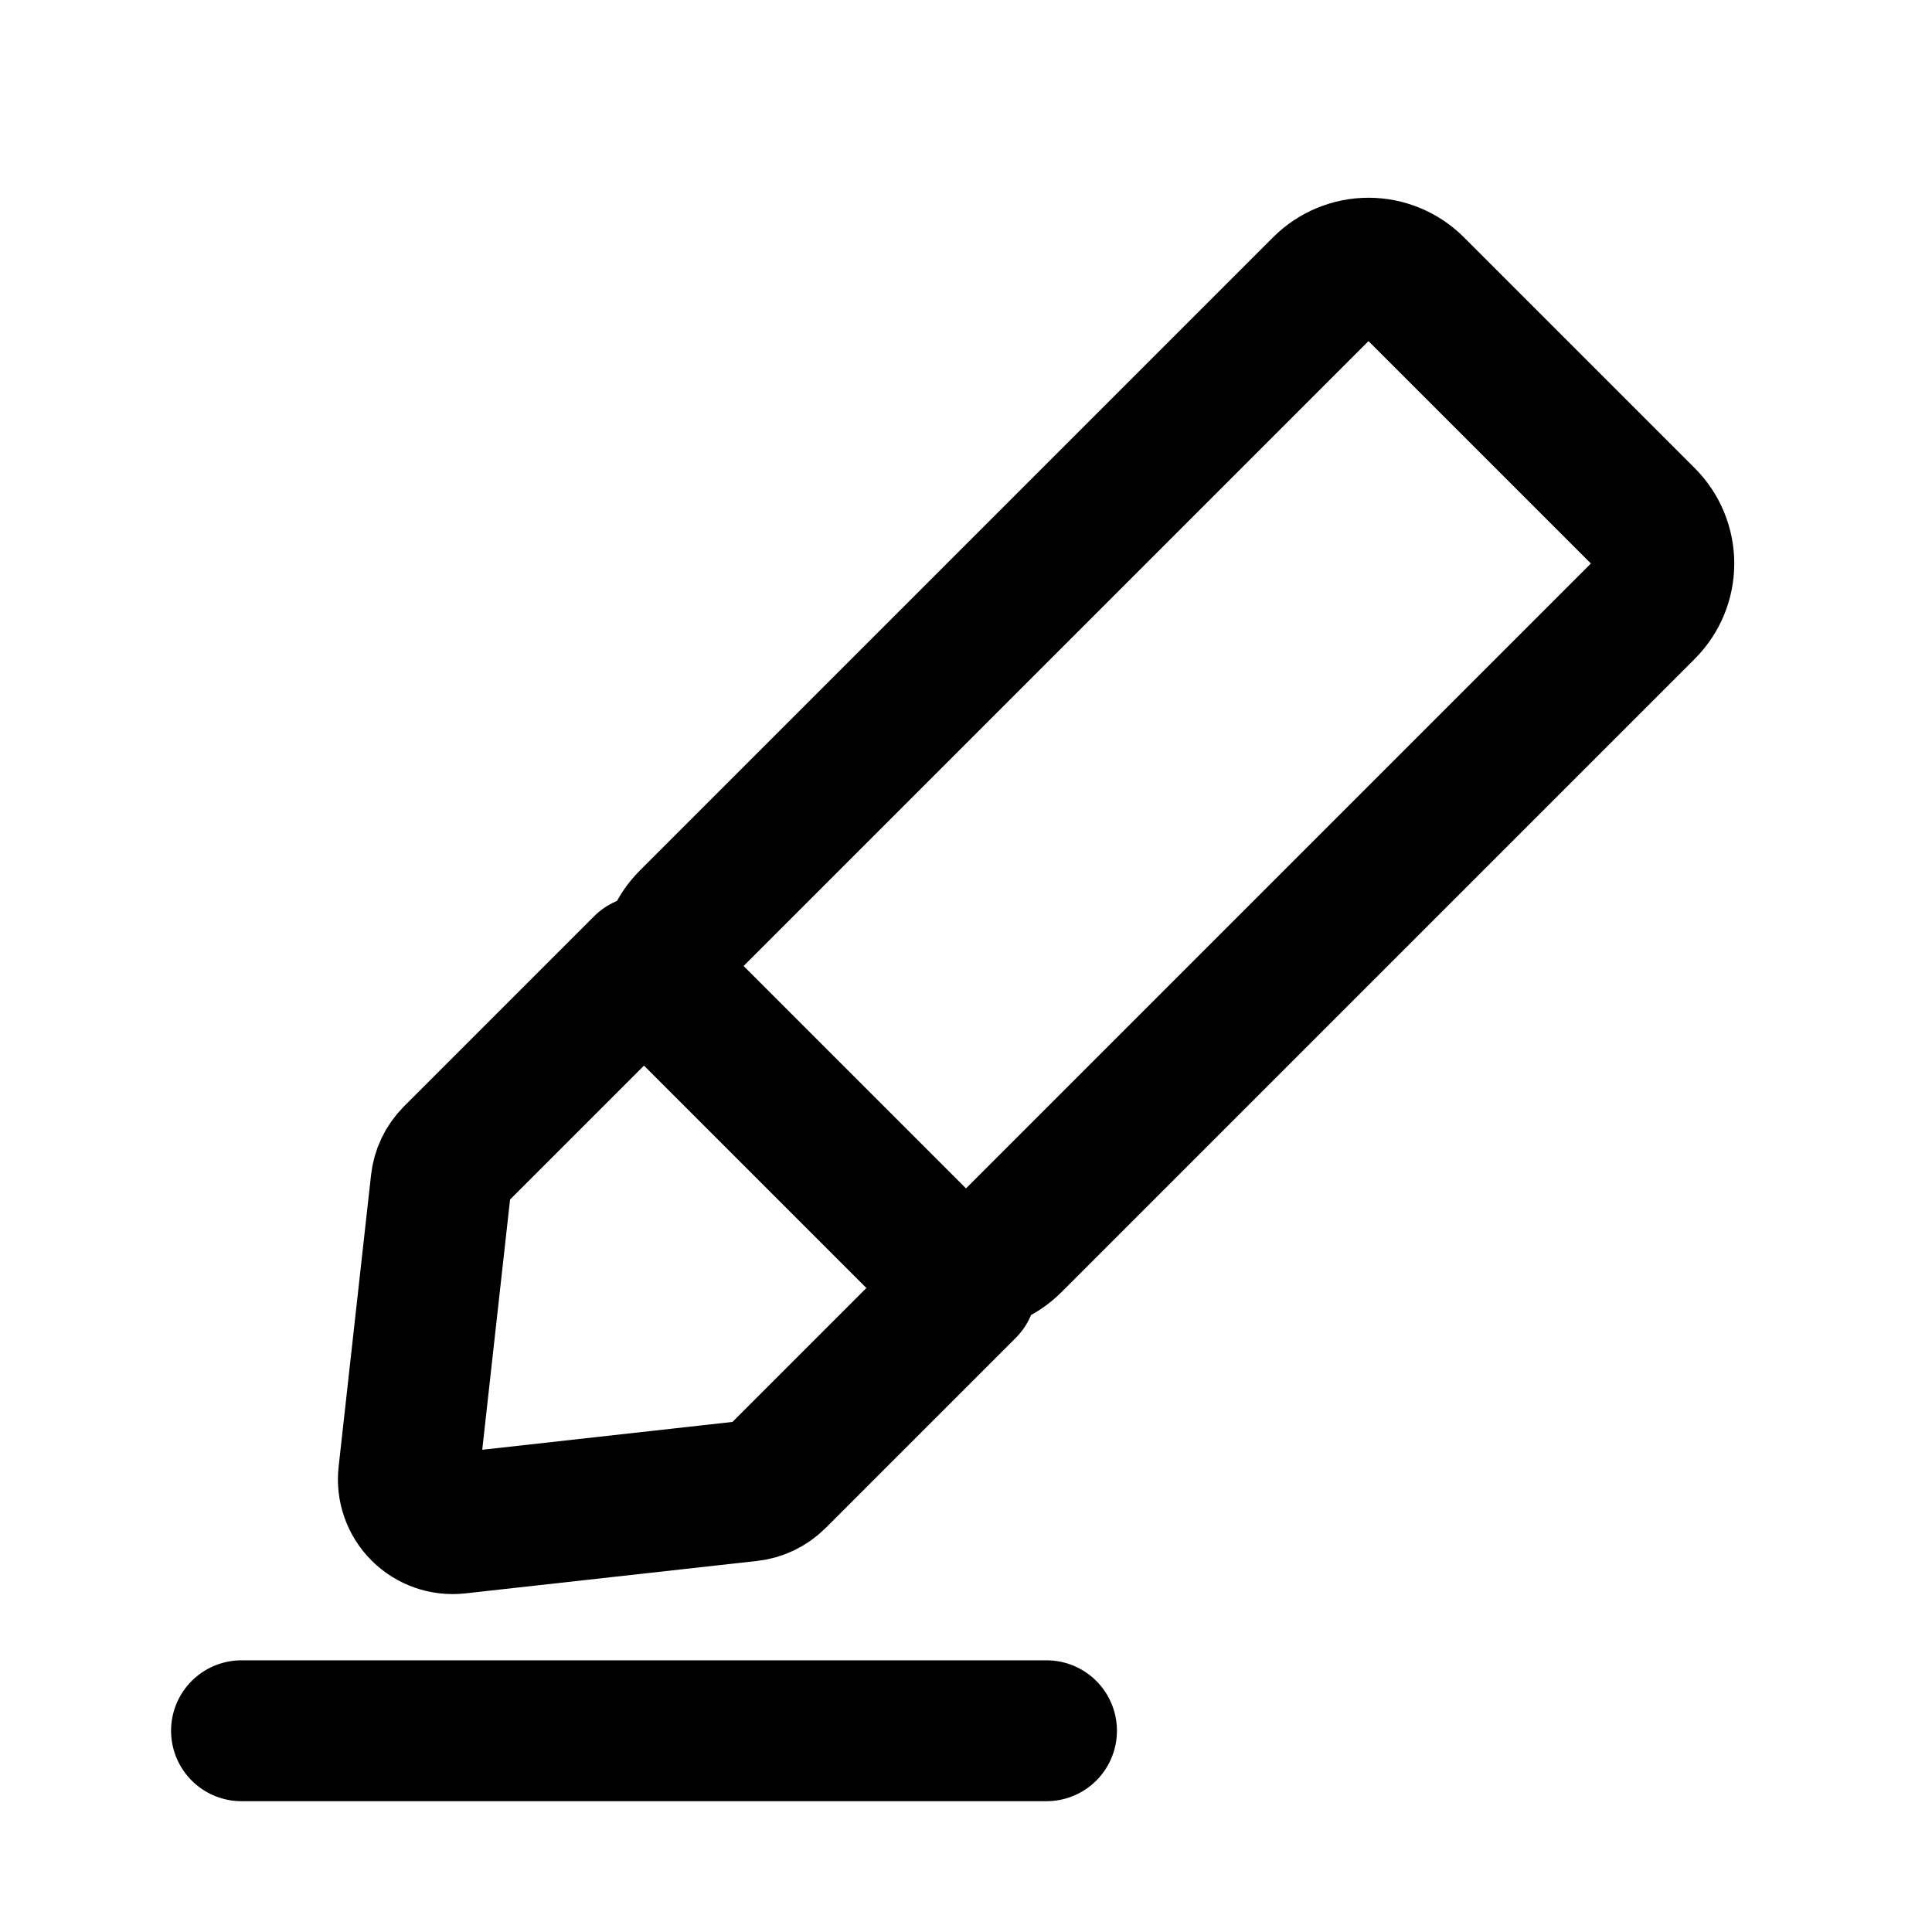
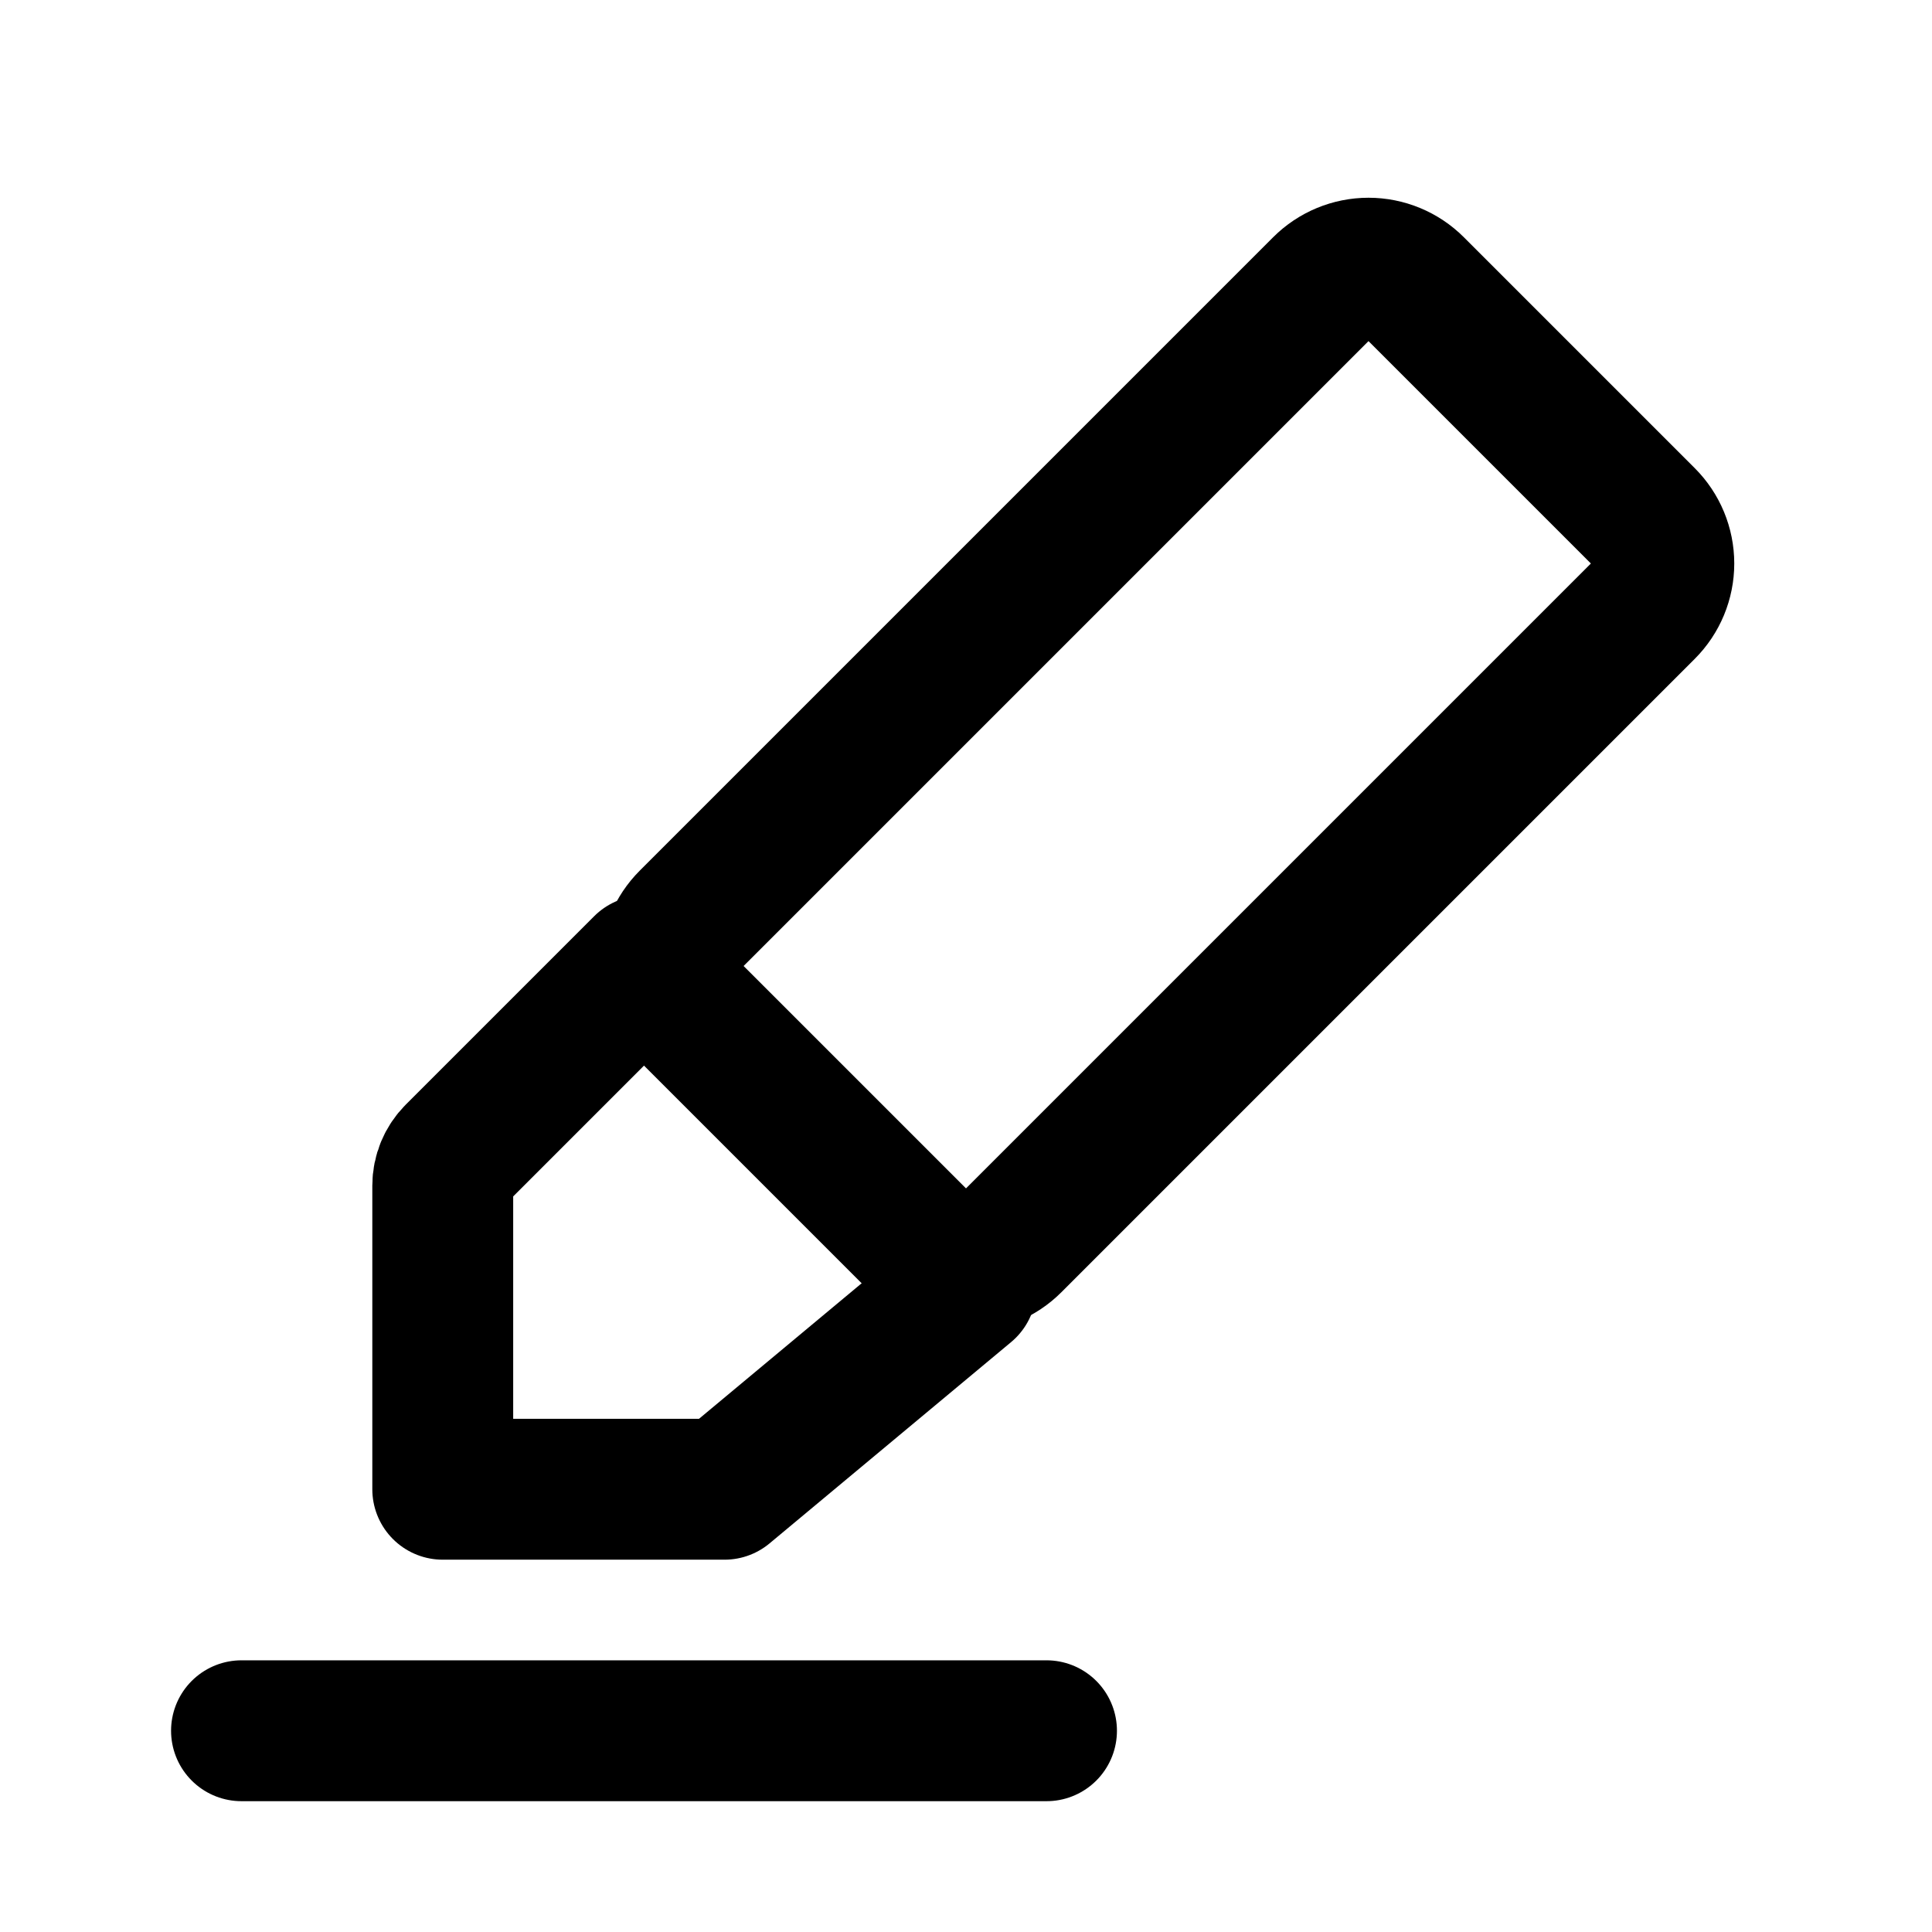
<svg xmlns="http://www.w3.org/2000/svg" width="24" height="24" viewBox="0 0 24 24" fill="none" stroke="currentColor" color="currentColor" stroke-width="1.75" stroke-linecap="round" stroke-linejoin="round" stroke-miterlimit="3" focusable="false" aria-hidden="true">
  <path d="M8.566 11.434L16.434 3.566A0.8 0.8 0 0 1 17.566 3.566L20.434 6.434A0.8 0.8 0 0 1 20.434 7.566L12.566 15.434A0.8 0.8 0 0 1 11.434 15.434L8.566 12.566A0.8 0.8 0 0 1 8.566 11.434Z" />
-   <path d="M8 12L5.636 14.364A0.55 0.55 0 0 0 5.479 14.692L5.076 18.317A0.55 0.55 0 0 0 5.683 18.924L9.308 18.521A0.55 0.55 0 0 0 9.636 18.364L12 16" />
+   <path d="M8 12L5.661 14.339A0.55 0.55 0 0 0 5.5 14.728L5.5 18.5L9 18.5L12 16" />
  <path d="M3 21.5L13 21.5" />
</svg>
